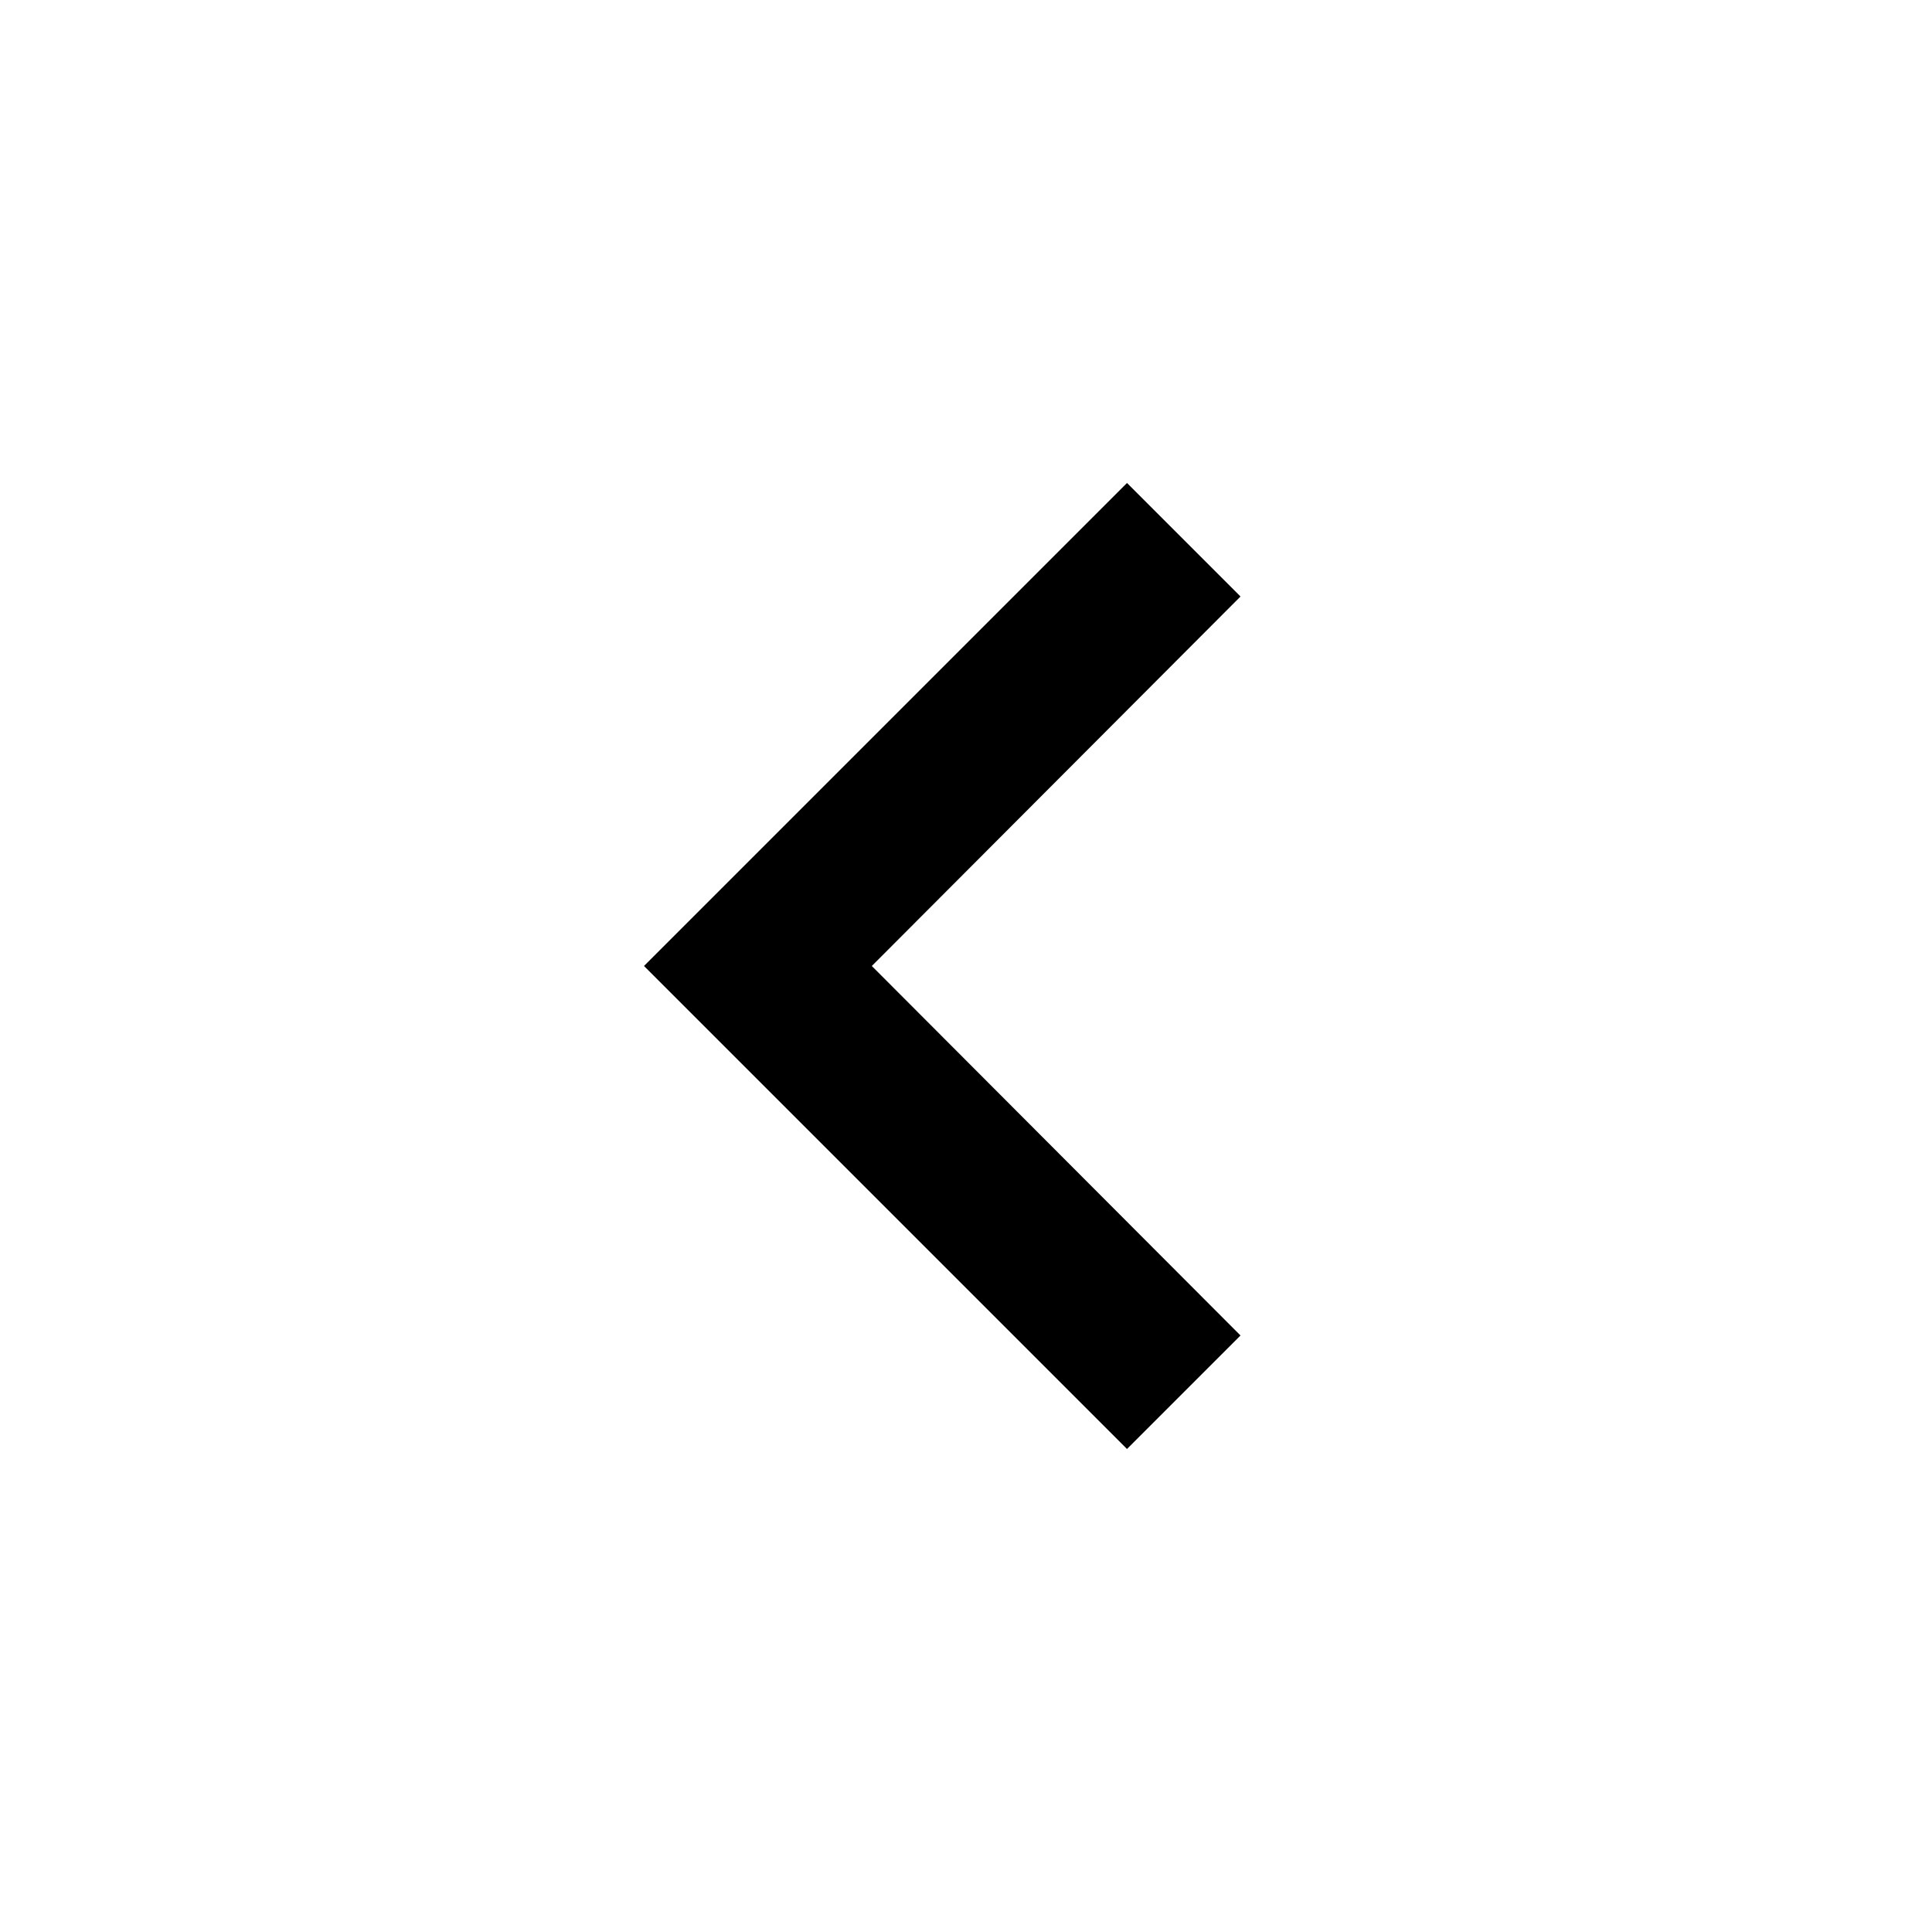
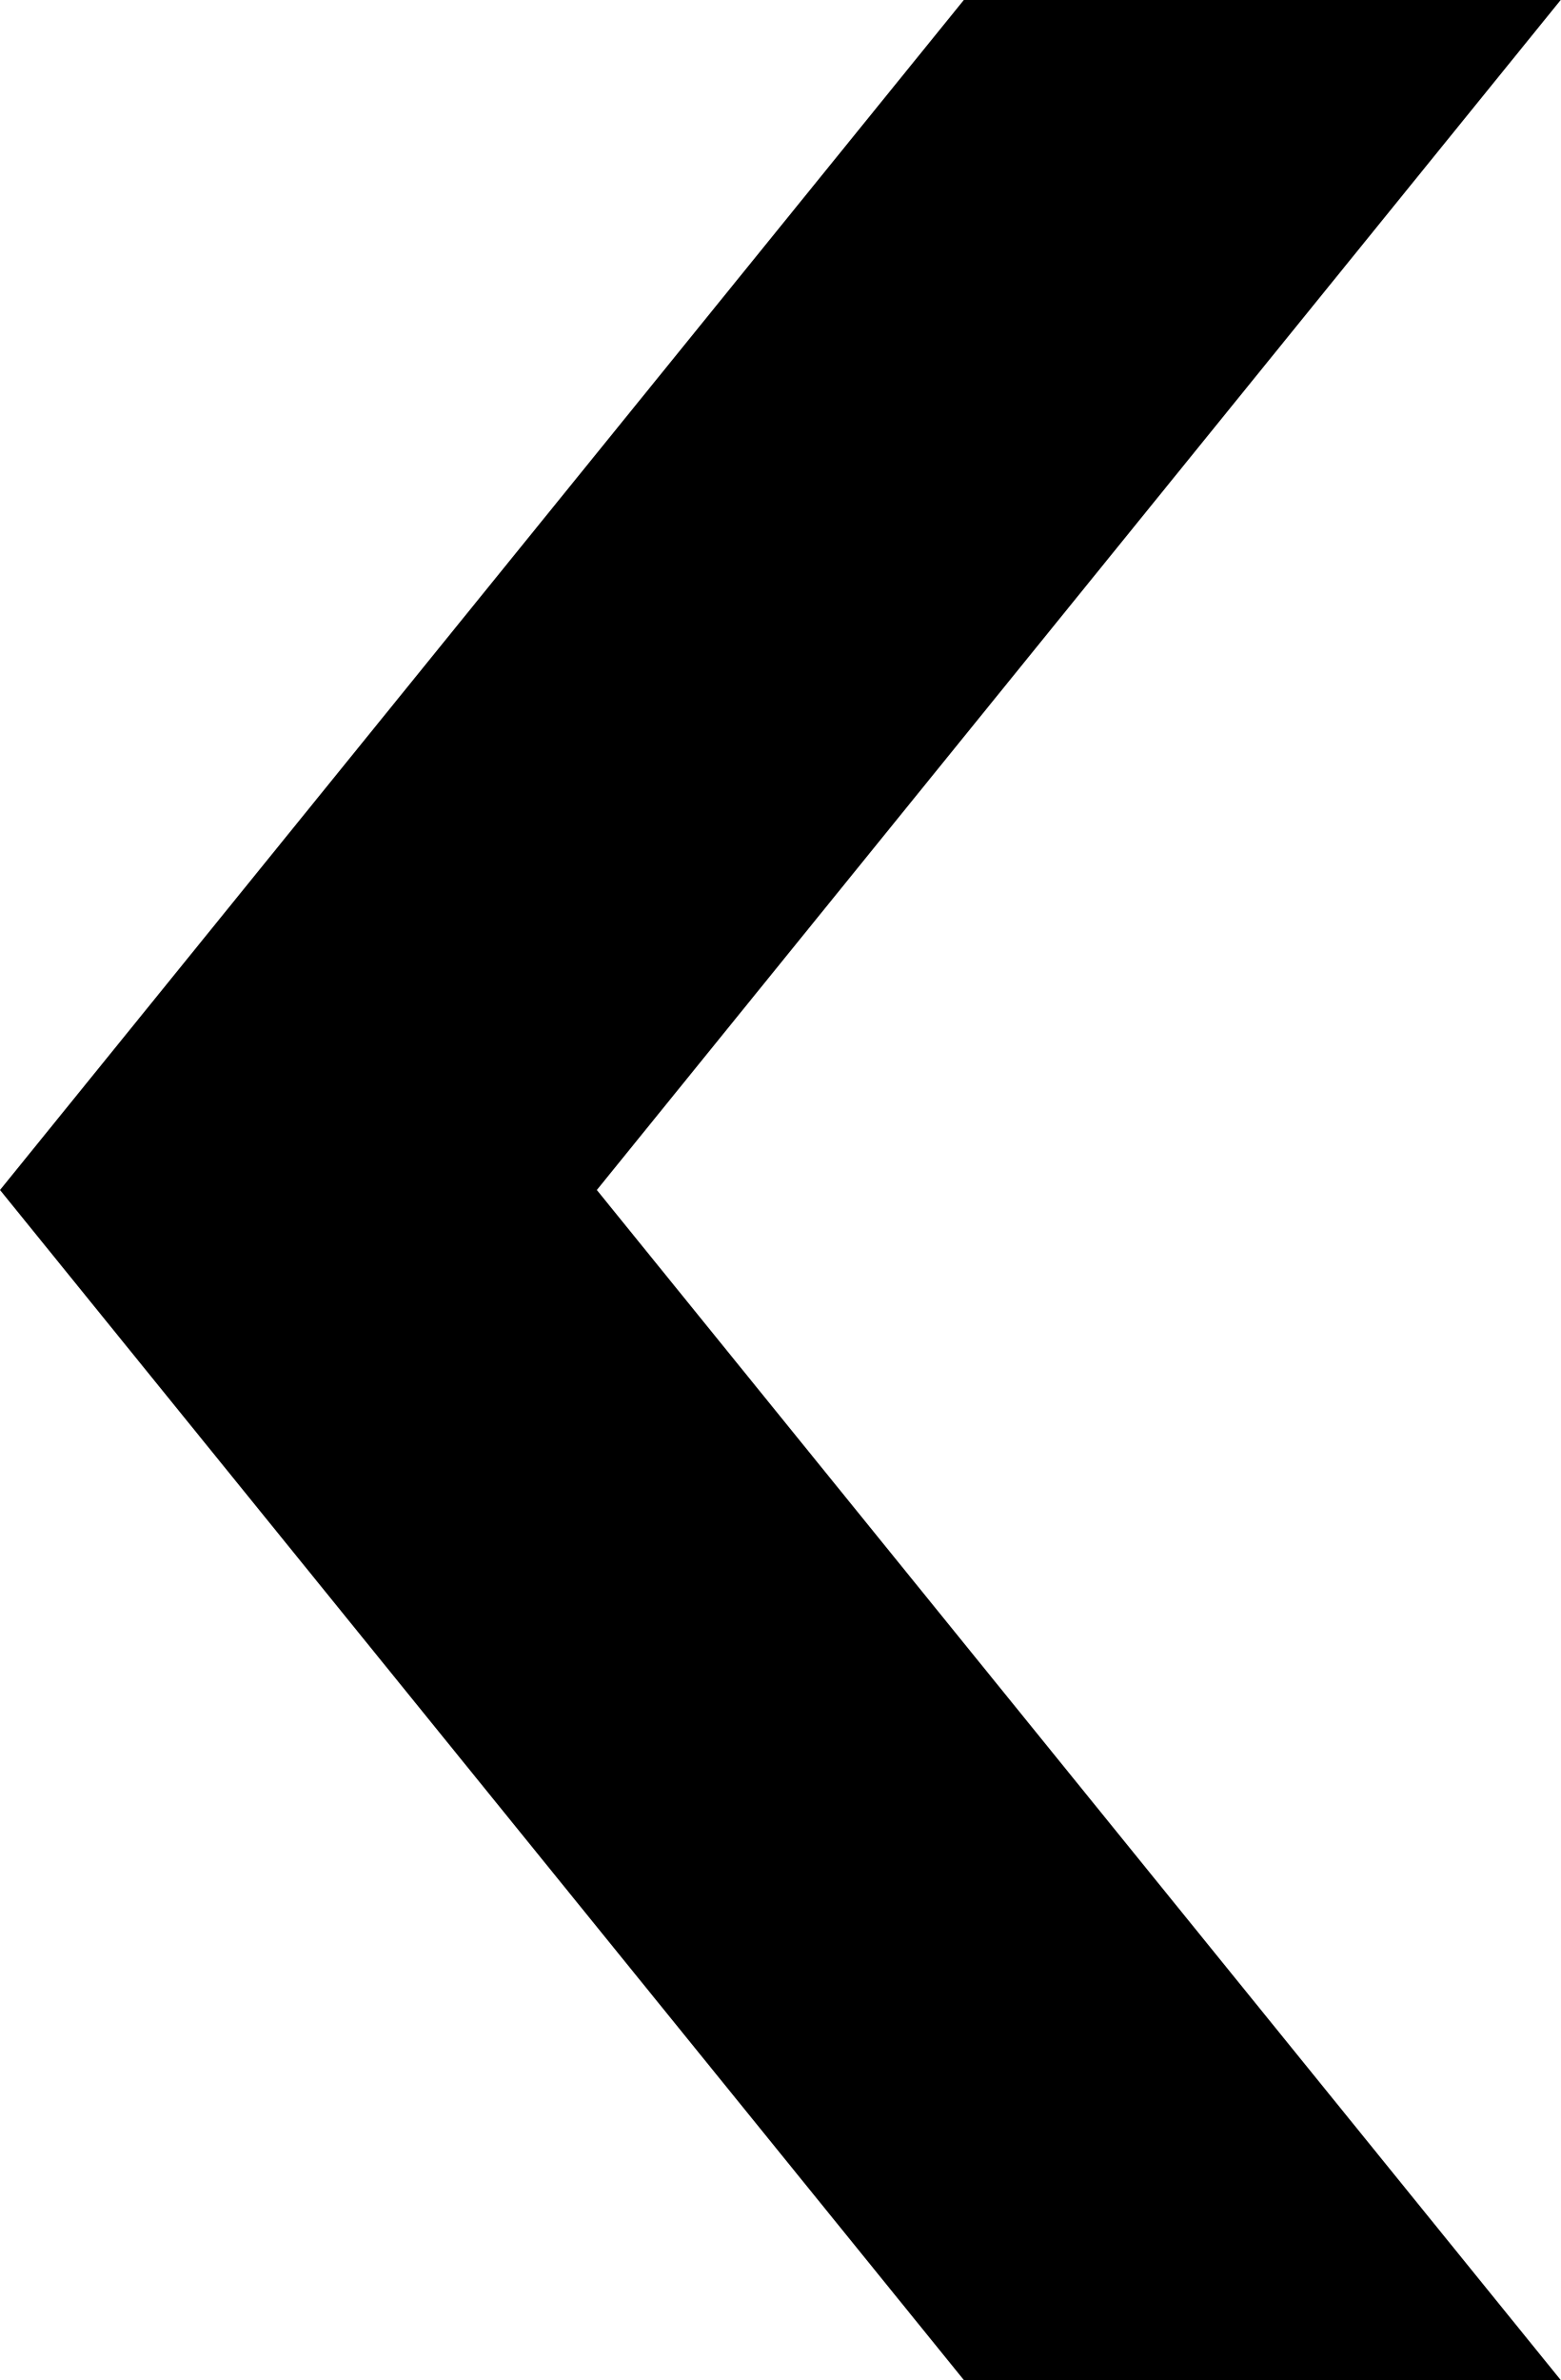
- <svg xmlns="http://www.w3.org/2000/svg" height="24" viewBox="0 0 24 24" width="24">
-   <path d="M0 0h24v24H0V0z" fill="none" />
-   <path d="M15.41 16.59L10.83 12l4.58-4.59L14 6l-6 6 6 6 1.41-1.41z" />
+ <svg xmlns="http://www.w3.org/2000/svg" version="1.1" id="Layer_1" x="0px" y="0px" width="80.593px" height="122.88px" viewBox="0 0 80.593 122.88" enable-background="new 0 0 80.593 122.88" xml:space="preserve">
+   <g>
+     <polygon points="80.593,0 49.771,0 0,61.44 49.771,122.88 80.593,122.88 30.82,61.44 80.593,0" />
+   </g>
</svg>
